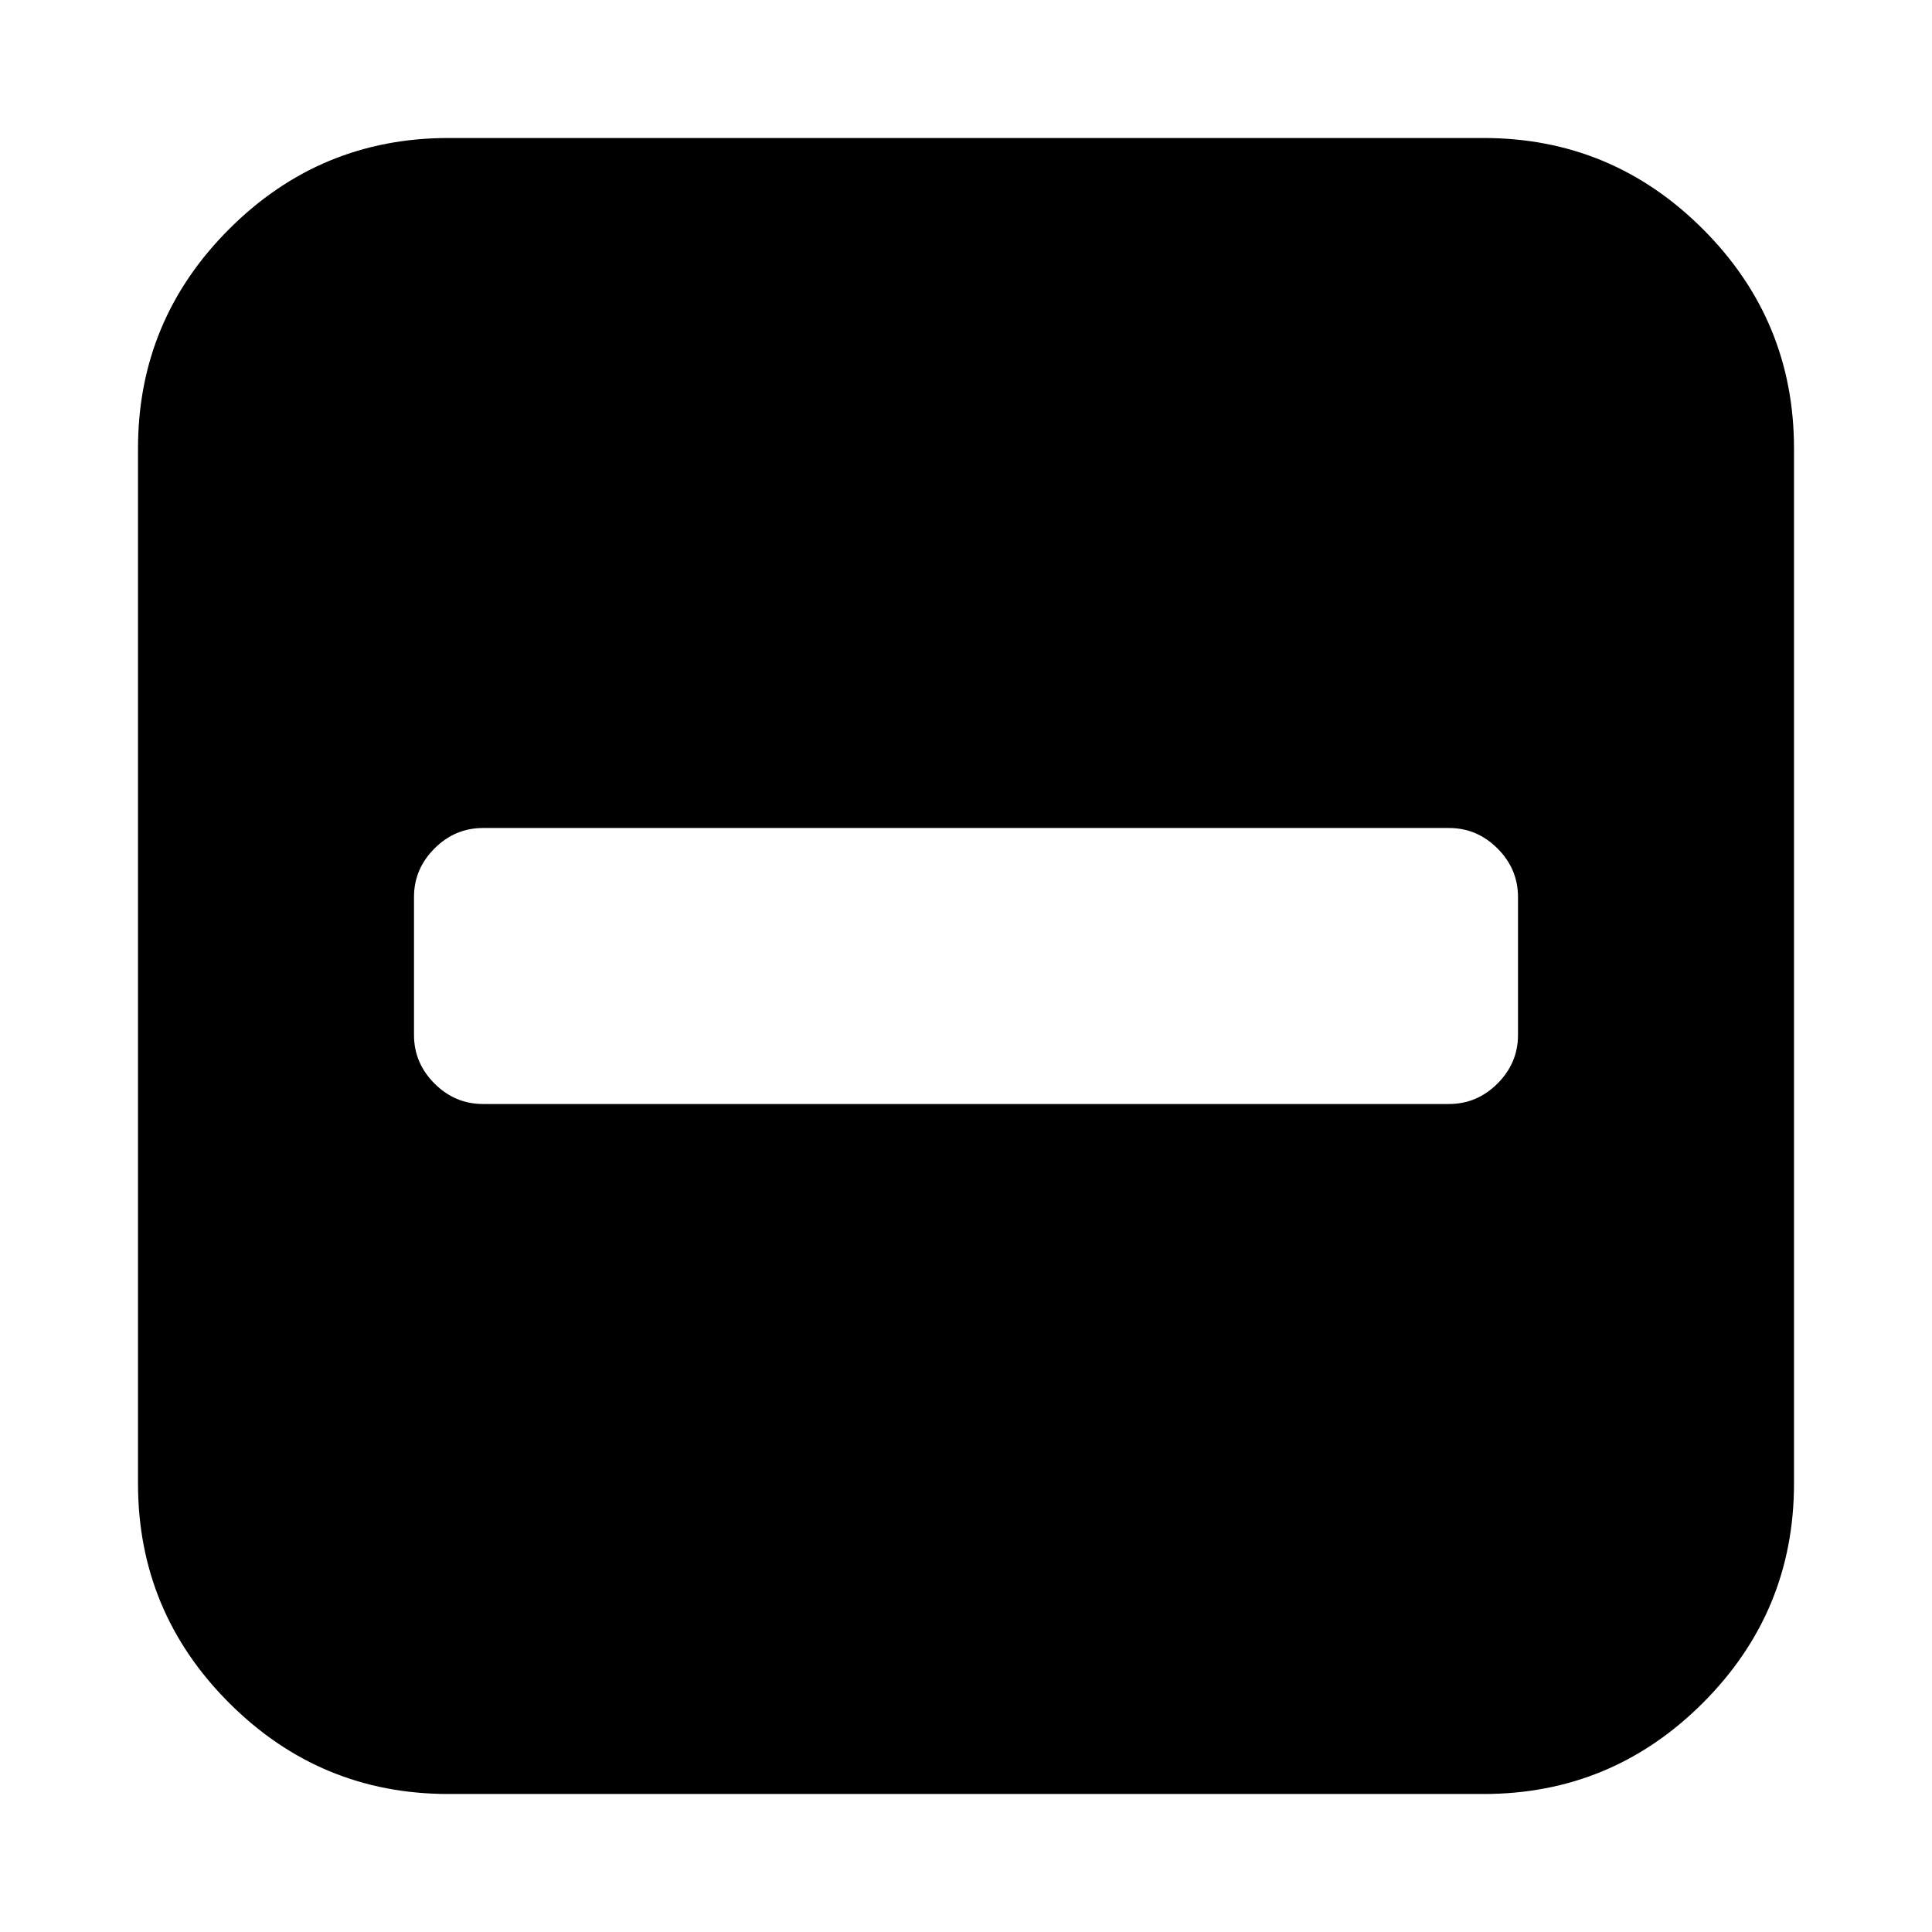
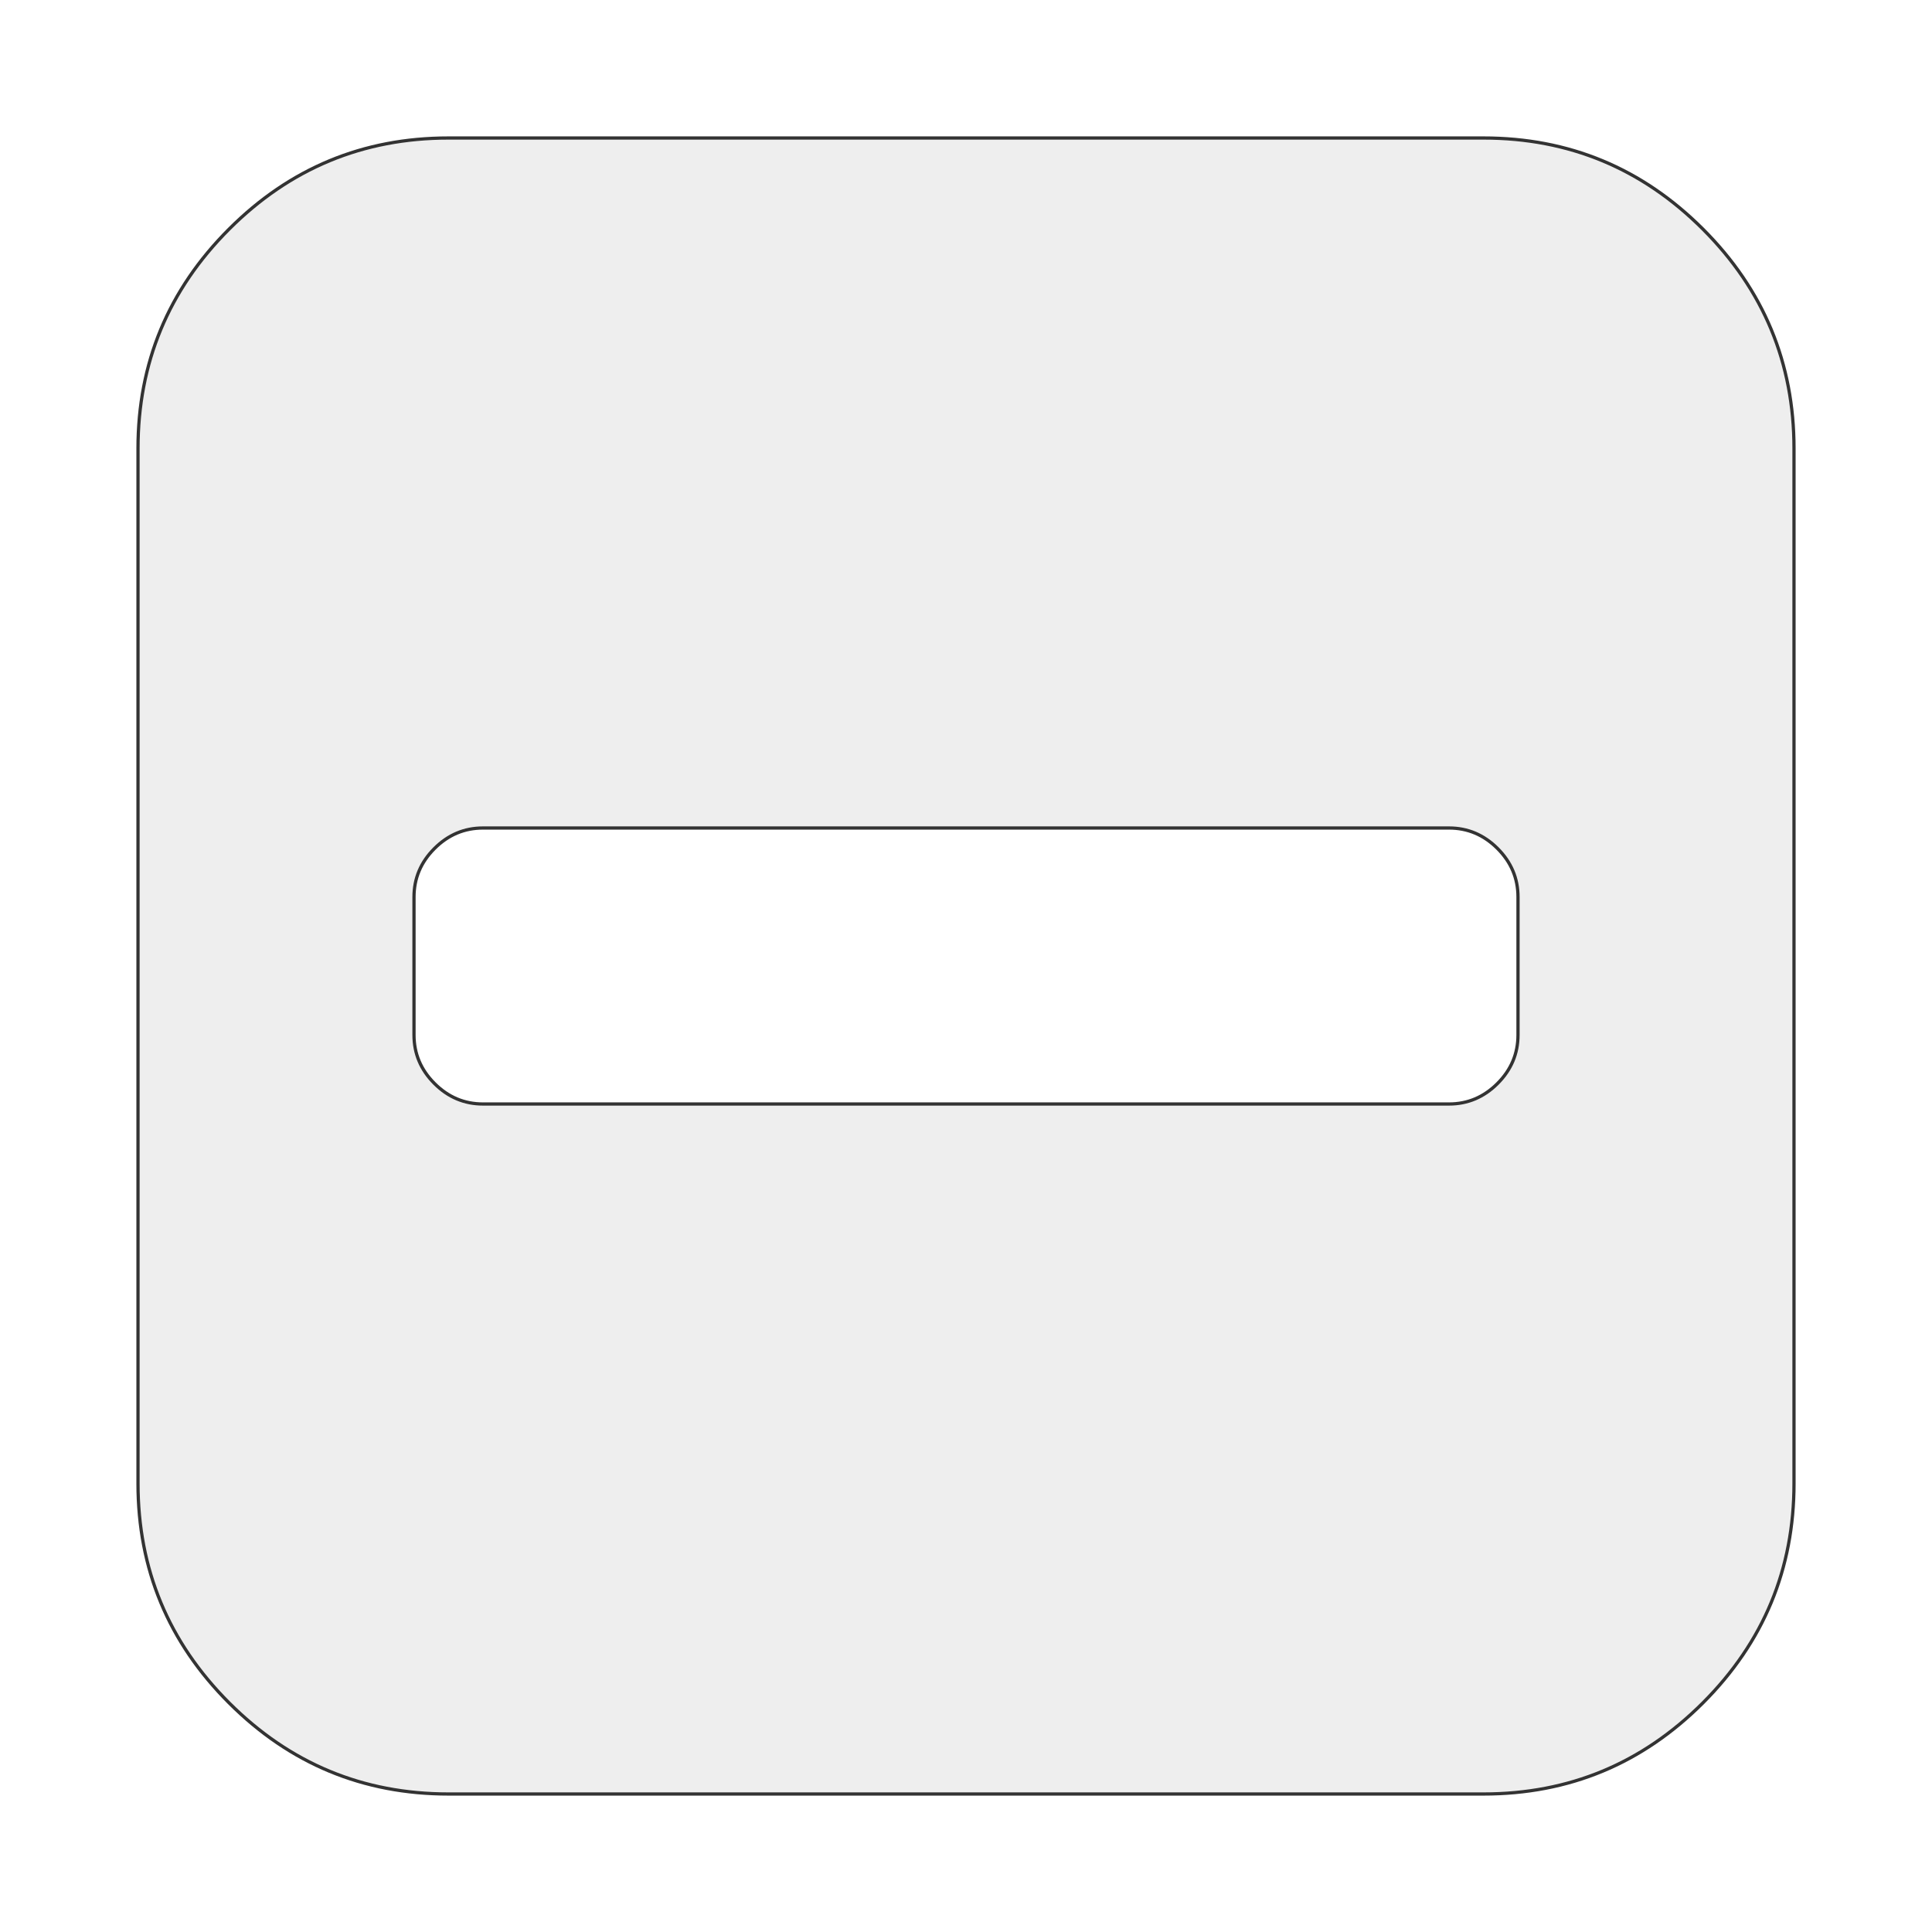
<svg xmlns="http://www.w3.org/2000/svg" width="1792" height="1792" viewBox="0 0 1792 1792">
-   <path d="M1408 960v-128q0-26-19-45t-45-19h-896q-26 0-45 19t-19 45v128q0 26 19 45t45 19h896q26 0 45-19t19-45zm256-544v960q0 119-84.5 203.5t-203.5 84.5h-960q-119 0-203.5-84.5t-84.5-203.5v-960q0-119 84.5-203.5t203.5-84.5h960q119 0 203.5 84.5t84.5 203.5z" />
+   <path fill="#EEEEEE" stroke-width="3" stroke="#333333" d="M1408 960v-128q0-26-19-45t-45-19h-896q-26 0-45 19t-19 45v128q0 26 19 45t45 19h896q26 0 45-19t19-45zm256-544v960q0 119-84.5 203.5t-203.5 84.5h-960q-119 0-203.5-84.5t-84.5-203.5v-960q0-119 84.5-203.5t203.5-84.5h960q119 0 203.5 84.5t84.5 203.5z" />
</svg>
